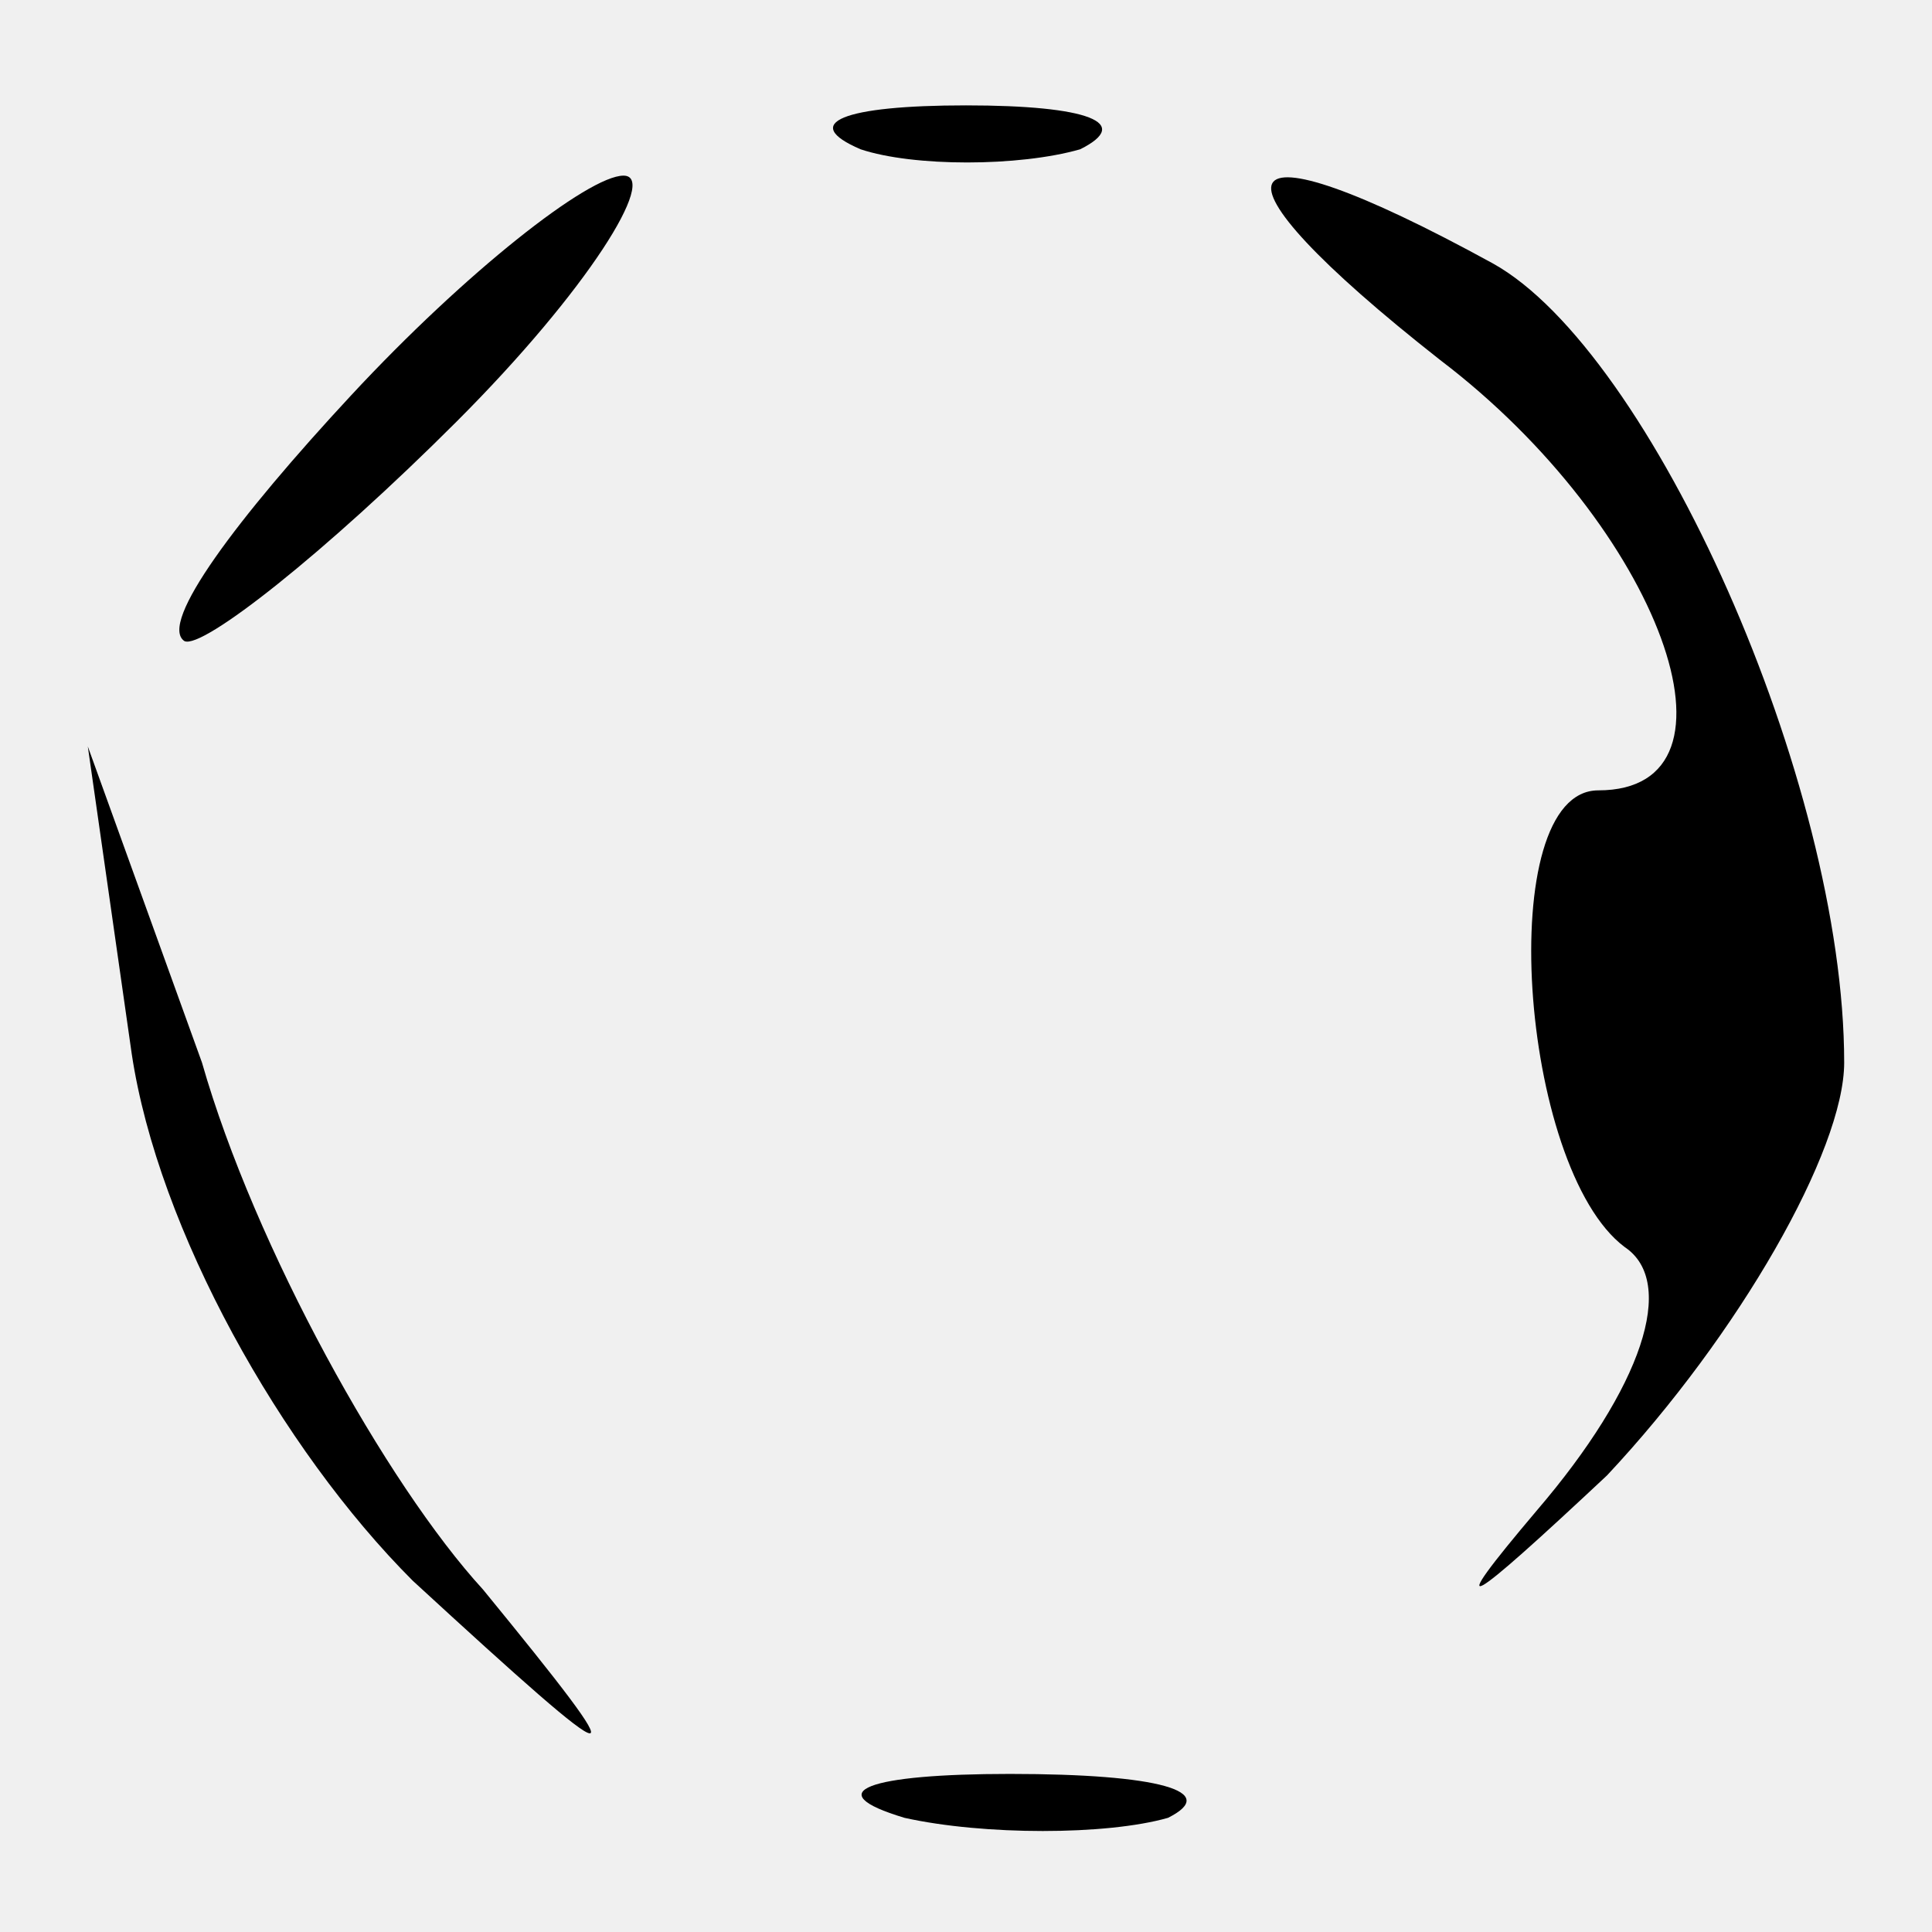
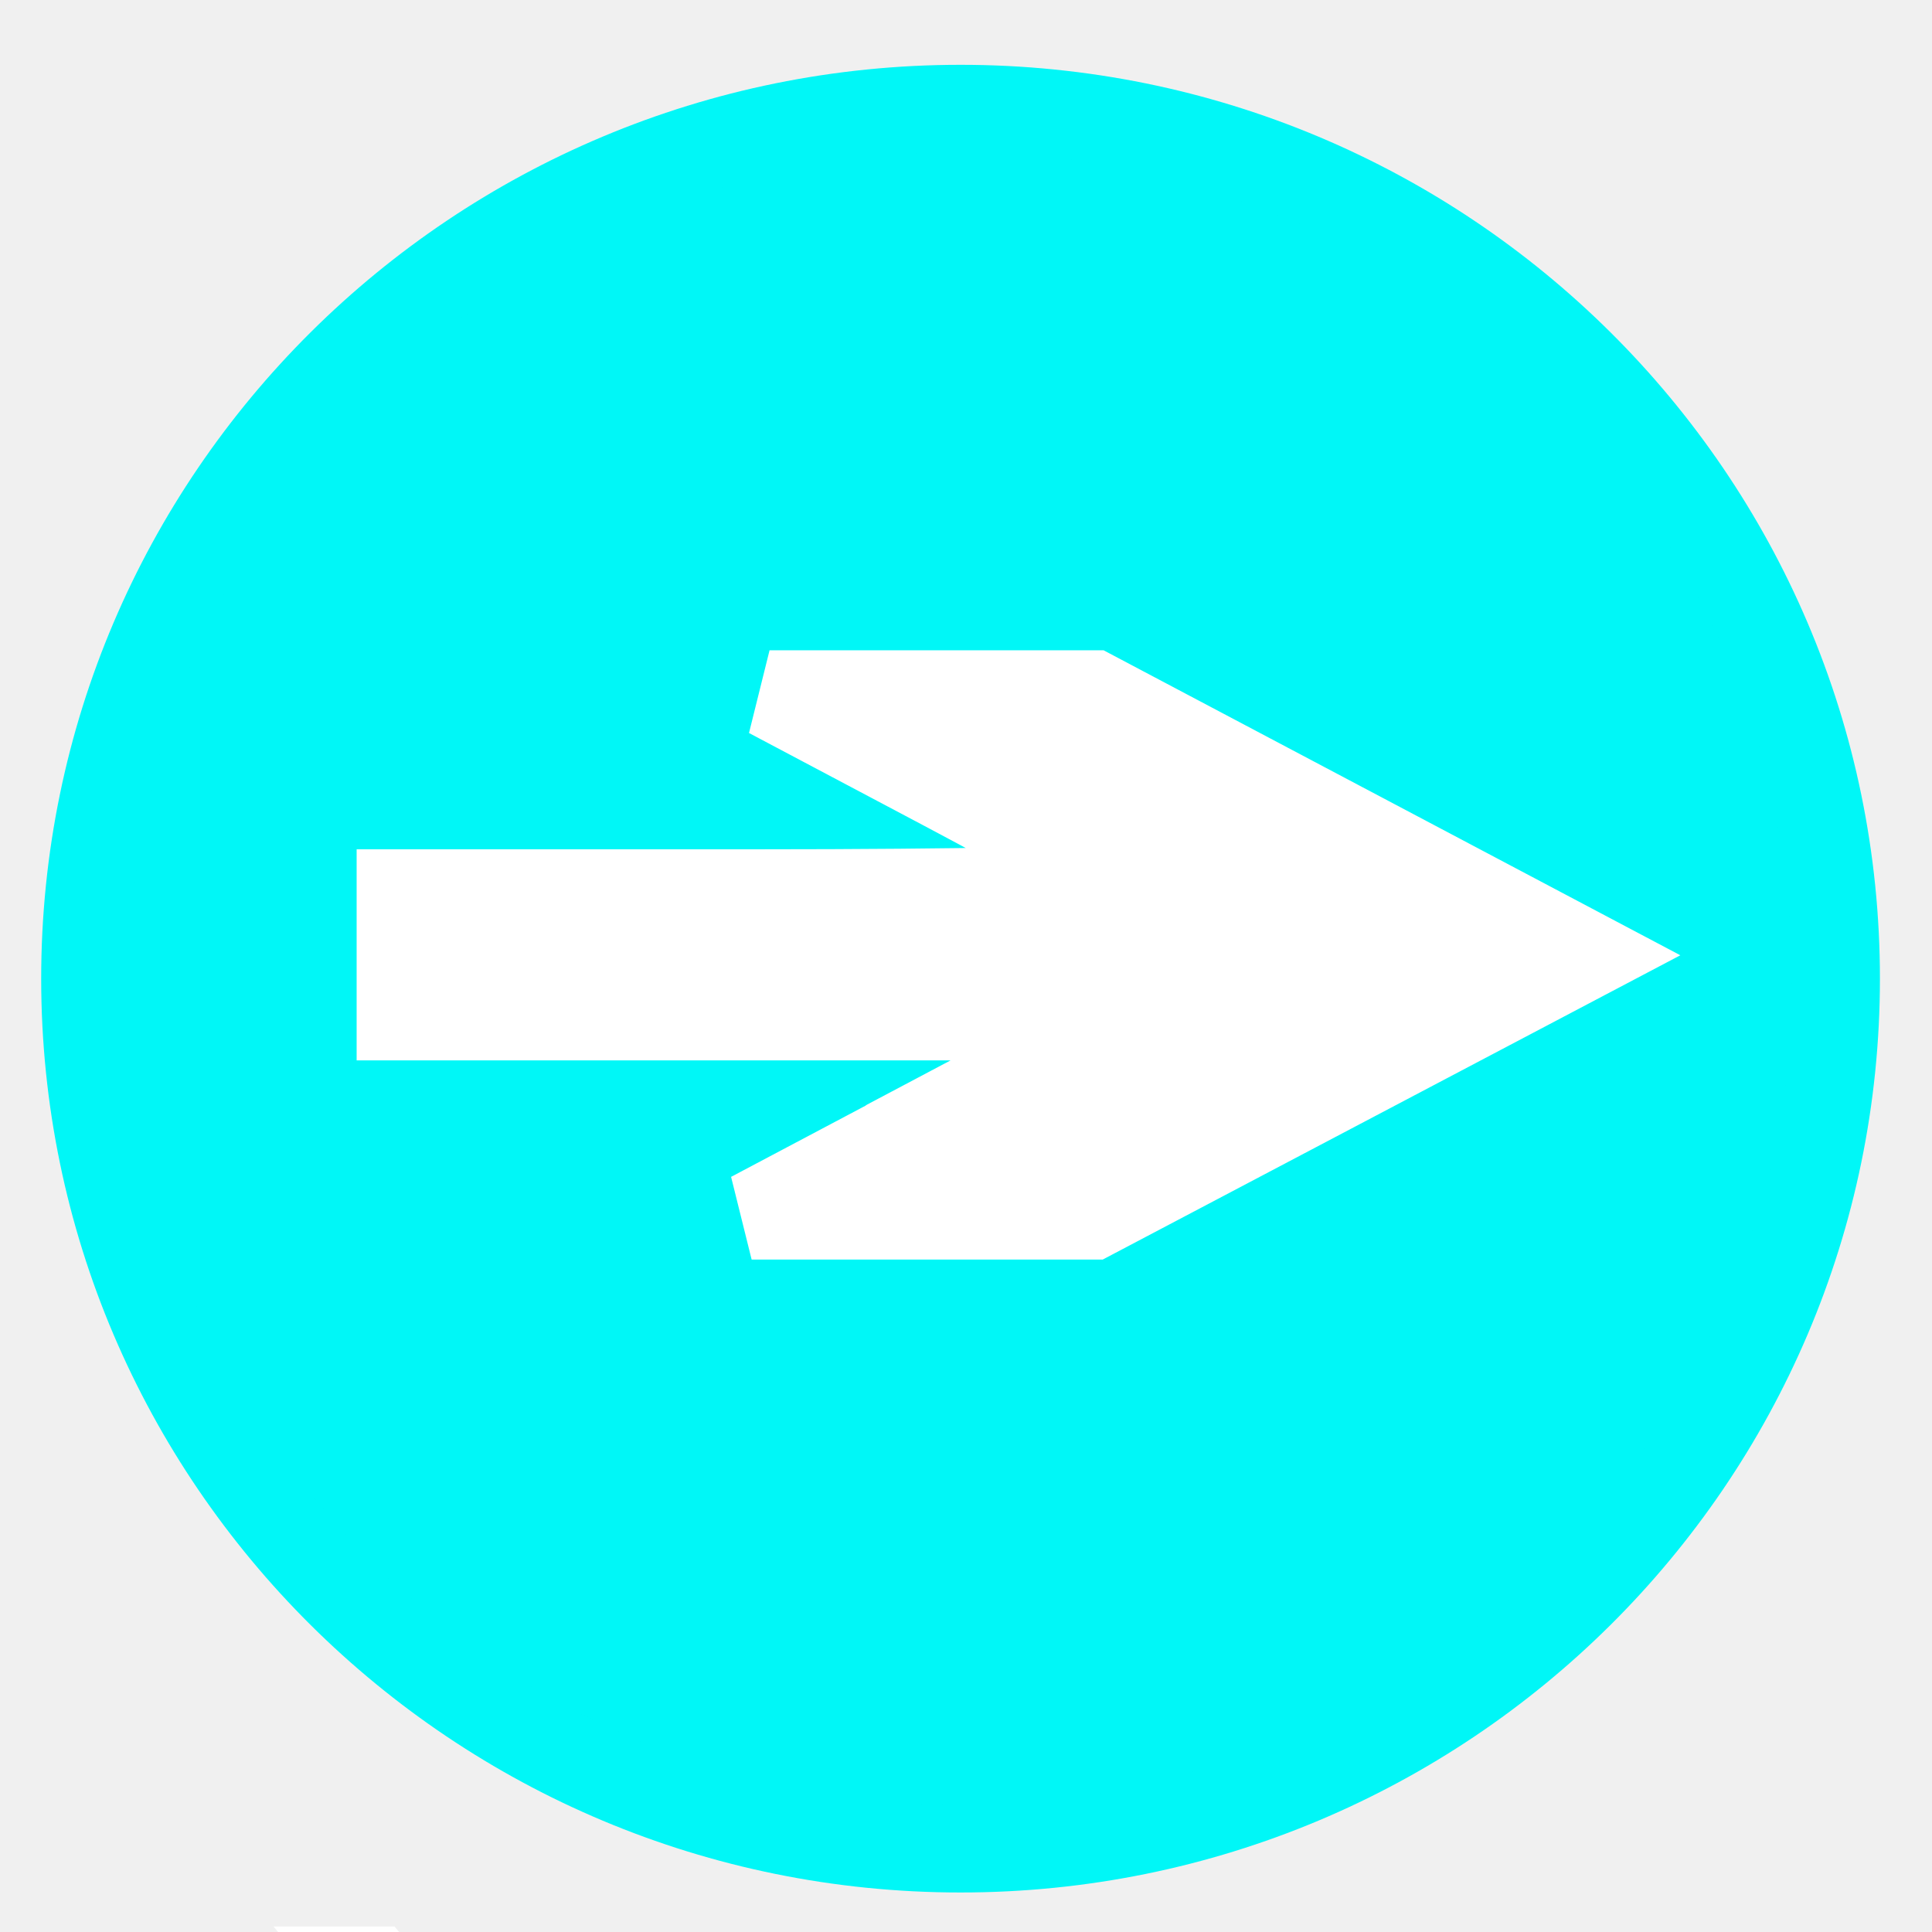
- <svg xmlns="http://www.w3.org/2000/svg" version="1.0" width="22pt" height="22pt" viewBox="0 0 22 22" preserveAspectRatio="xMidYMid meet">
-   <g transform="translate(0,22) scale(0.1,-0.1)" fill="#000000" stroke="none">
-     <path d="M98 203 c6 -2 18 -2 25 0 6 3 1 5 -13 5 -14 0 -19 -2 -12 -5z" />
-     <path d="M40 175 c-13 -14 -22 -26 -19 -28 2 -1 16 10 31 25 15 15 23 28 19 28 -4 0 -18 -11 -31 -25z" />
-     <path d="M164 179 c25 -19 36 -49 18 -49 -12 0 -9 -43 3 -52 6 -4 2 -16 -10 -30 -11 -13 -8 -11 8 4 15 16 27 37 27 47 0 32 -22 81 -40 91 -31 17 -34 11 -6 -11z" />
-     <path d="M15 100 c3 -20 17 -45 32 -60 25 -23 26 -23 8 -1 -11 12 -26 39 -32 60 l-13 36 5 -35z" />
-     <path d="M103 13 c9 -2 23 -2 30 0 6 3 -1 5 -18 5 -16 0 -22 -2 -12 -5z" />
+ <svg xmlns="http://www.w3.org/2000/svg" width="22" height="22">
+   <g id="Layer_1">
+     <ellipse stroke="#00f7f7" ry="9.906" rx="9.969" id="svg_1" cy="11.144" cx="10.938" opacity="undefined" stroke-dasharray="null" stroke-width="null" fill="#00f7f7" />
+     <path id="svg_2" d="m3.379,28.109l0.832,-0.537l-1.609,0l-1.609,0l0,-0.332l0,-0.332l1.591,0c0.875,0 1.591,-0.017 1.591,-0.037c0,-0.021 -0.348,-0.262 -0.774,-0.537l-0.774,-0.499l0.715,0l0.715,0l1.093,0.704l1.093,0.704l-1.095,0.702l-1.095,0.702l-0.753,0l-0.753,0l0.832,-0.537l0,0z" opacity="undefined" fill-opacity="null" stroke-opacity="null" stroke-dasharray="null" stroke-width="null" stroke="#00f7f7" fill="#00f7f7" />
+     <path id="svg_3" d="m298.244,273.511l0.218,-0.656l-0.421,0l-0.421,0l0,-0.406l0,-0.406l0.417,0c0.229,0 0.417,-0.021 0.417,-0.046c0,-0.025 -0.091,-0.32 -0.203,-0.656l-0.203,-0.61l0.187,0l0.187,0l0.286,0.86l0.286,0.86l-0.287,0.859l-0.287,0.859l-0.197,0l-0.197,0l0.218,-0.656l0,0z" opacity="undefined" stroke-dasharray="null" stroke-width="null" stroke="#ffffff" fill="#ffffff" />
+     <path id="svg_4" d="m2.754,28.766l0.614,-0.692l-1.188,0l-1.188,0l0,-0.428l0,-0.428l1.174,0c0.646,0 1.174,-0.022 1.174,-0.048c0,-0.027 -0.257,-0.338 -0.571,-0.692l-0.571,-0.644l0.528,0l0.528,0l0.806,0.907l0.806,0.907l-0.808,0.905l-0.808,0.905l-0.556,0l-0.556,0l0.614,-0.692l0,0z" opacity="undefined" stroke-dasharray="null" stroke-width="null" stroke="#ffffff" fill="#ffffff" />
+     <path id="svg_5" d="m298.96,226.758l0.01,-47.409l-0.019,0l-0.019,0l0,-29.348l0,-29.348l0.019,0c0.01,0 0.019,-1.488 0.019,-3.306c0,-1.818 -0.004,-23.152 -0.009,-47.409l-0.009,-44.103l0.009,0l0.009,0l0.013,62.143l0.013,62.143l-0.013,62.024l-0.013,62.024l-0.009,0l-0.009,0l0.01,-47.409l0,0z" opacity="undefined" stroke-dasharray="null" stroke-width="null" stroke="#ffffff" fill="#ffffff" />
+     <path id="svg_6" d="m136.447,226.758l47.248,-47.409l-91.351,0l-91.351,0l0,-29.348l0,-29.348l90.303,0c49.667,0 90.303,-1.488 90.303,-3.306c0,-1.818 -19.772,-23.152 -43.938,-47.409l-43.938,-44.103l40.612,0l40.612,0l62.024,62.143l62.024,62.143l-62.143,62.024l-62.143,62.024l-42.755,0l-42.755,0l47.248,-47.409l0,0z" opacity="undefined" stroke-dasharray="null" stroke-width="null" stroke="#ffffff" fill="#ffffff" />
+     <path id="svg_7" d="m298.449,272.64l0.159,-1.527l-0.307,0l-0.307,0l0,-0.945l0,-0.945l0.303,0c0.167,0 0.303,-0.048 0.303,-0.106c0,-0.059 -0.066,-0.746 -0.147,-1.527l-0.147,-1.421l0.136,0l0.136,0l0.208,2.002l0.208,2.002l-0.209,1.998l-0.209,1.998l-0.143,0l-0.143,0l0.159,-1.527l0,0z" opacity="undefined" stroke-dasharray="null" stroke-width="null" stroke="#ffffff" fill="#ffffff" />
+     <path id="svg_8" d="m2.043,28.058l0.367,-0.525l-0.709,0l-0.709,0l0,-0.325l0,-0.325l0.701,0c0.385,0 0.701,-0.016 0.701,-0.037c0,-0.02 -0.153,-0.256 -0.341,-0.525l-0.341,-0.488l0.315,0l0.315,0l0.481,0.688l0.481,0.688l-0.482,0.687l-0.482,0.687l-0.332,0l-0.332,0l0.367,-0.525l0,0z" opacity="undefined" stroke-dasharray="null" stroke-width="null" stroke="#ffffff" fill="#ffffff" />
+     <path id="svg_9" d="m4.216,22.691l0.05,-0.06l-0.096,0l-0.096,0l0,-0.037l0,-0.037l0.095,0c0.052,0 0.095,-0.002 0.095,-0.004c0,-0.002 -0.021,-0.029 -0.046,-0.06l-0.046,-0.056l0.043,0l0.043,0l0.065,0.078l0.065,0.078l-0.065,0.078l-0.065,0.078l-0.045,0l-0.045,0l0.05,-0.06l0,0z" opacity="undefined" stroke-dasharray="null" stroke-width="null" stroke="#ffffff" fill="#ffffff" />
+     <path id="svg_12" d="m10.697,12.708l2.14,-1.133l-4.138,0l-4.138,0l0,-0.702l0,-0.702l4.091,0c2.25,0 4.091,-0.036 4.091,-0.079c0,-0.043 -0.896,-0.554 -1.99,-1.133l-1.99,-1.054l1.84,0l1.84,0l2.81,1.486l2.81,1.486l-2.815,1.483l-2.815,1.483l-1.937,0l-1.937,0l2.14,-1.133l0,0z" opacity="undefined" fill-opacity="null" stroke-opacity="null" stroke-dasharray="null" stroke-width="null" stroke="#ffffff" fill="#ffffff" />
  </g>
</svg>
